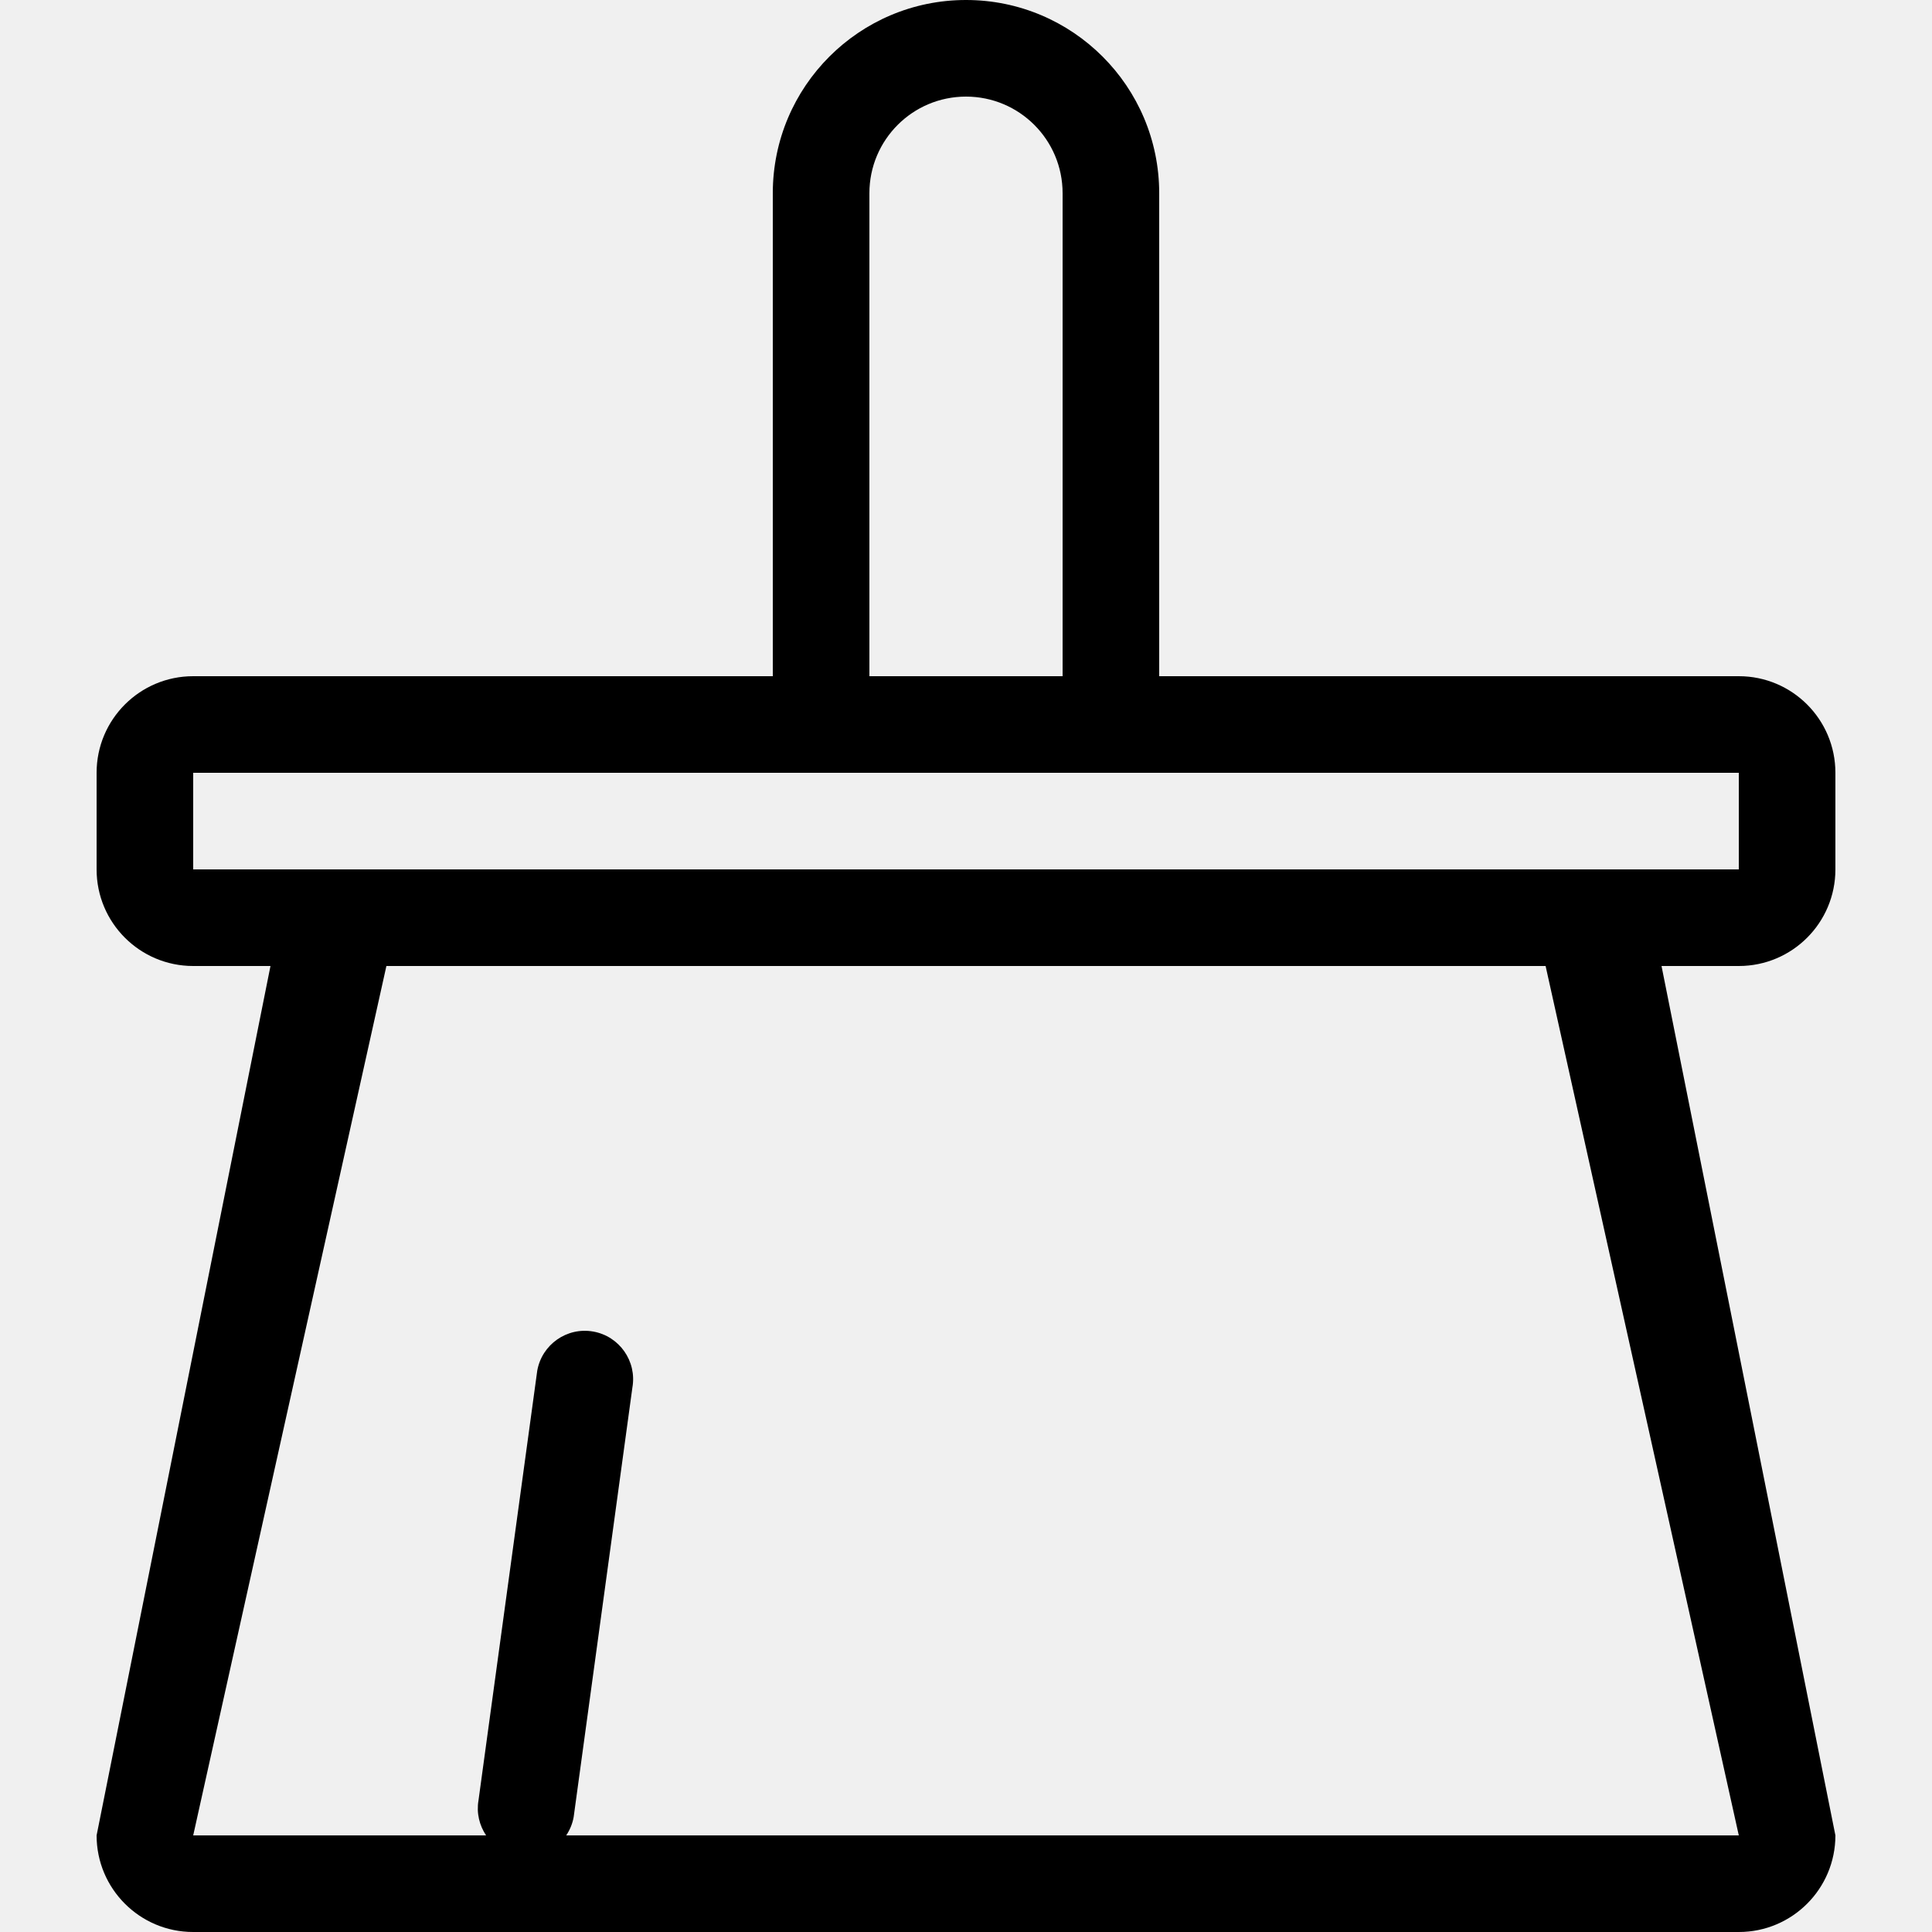
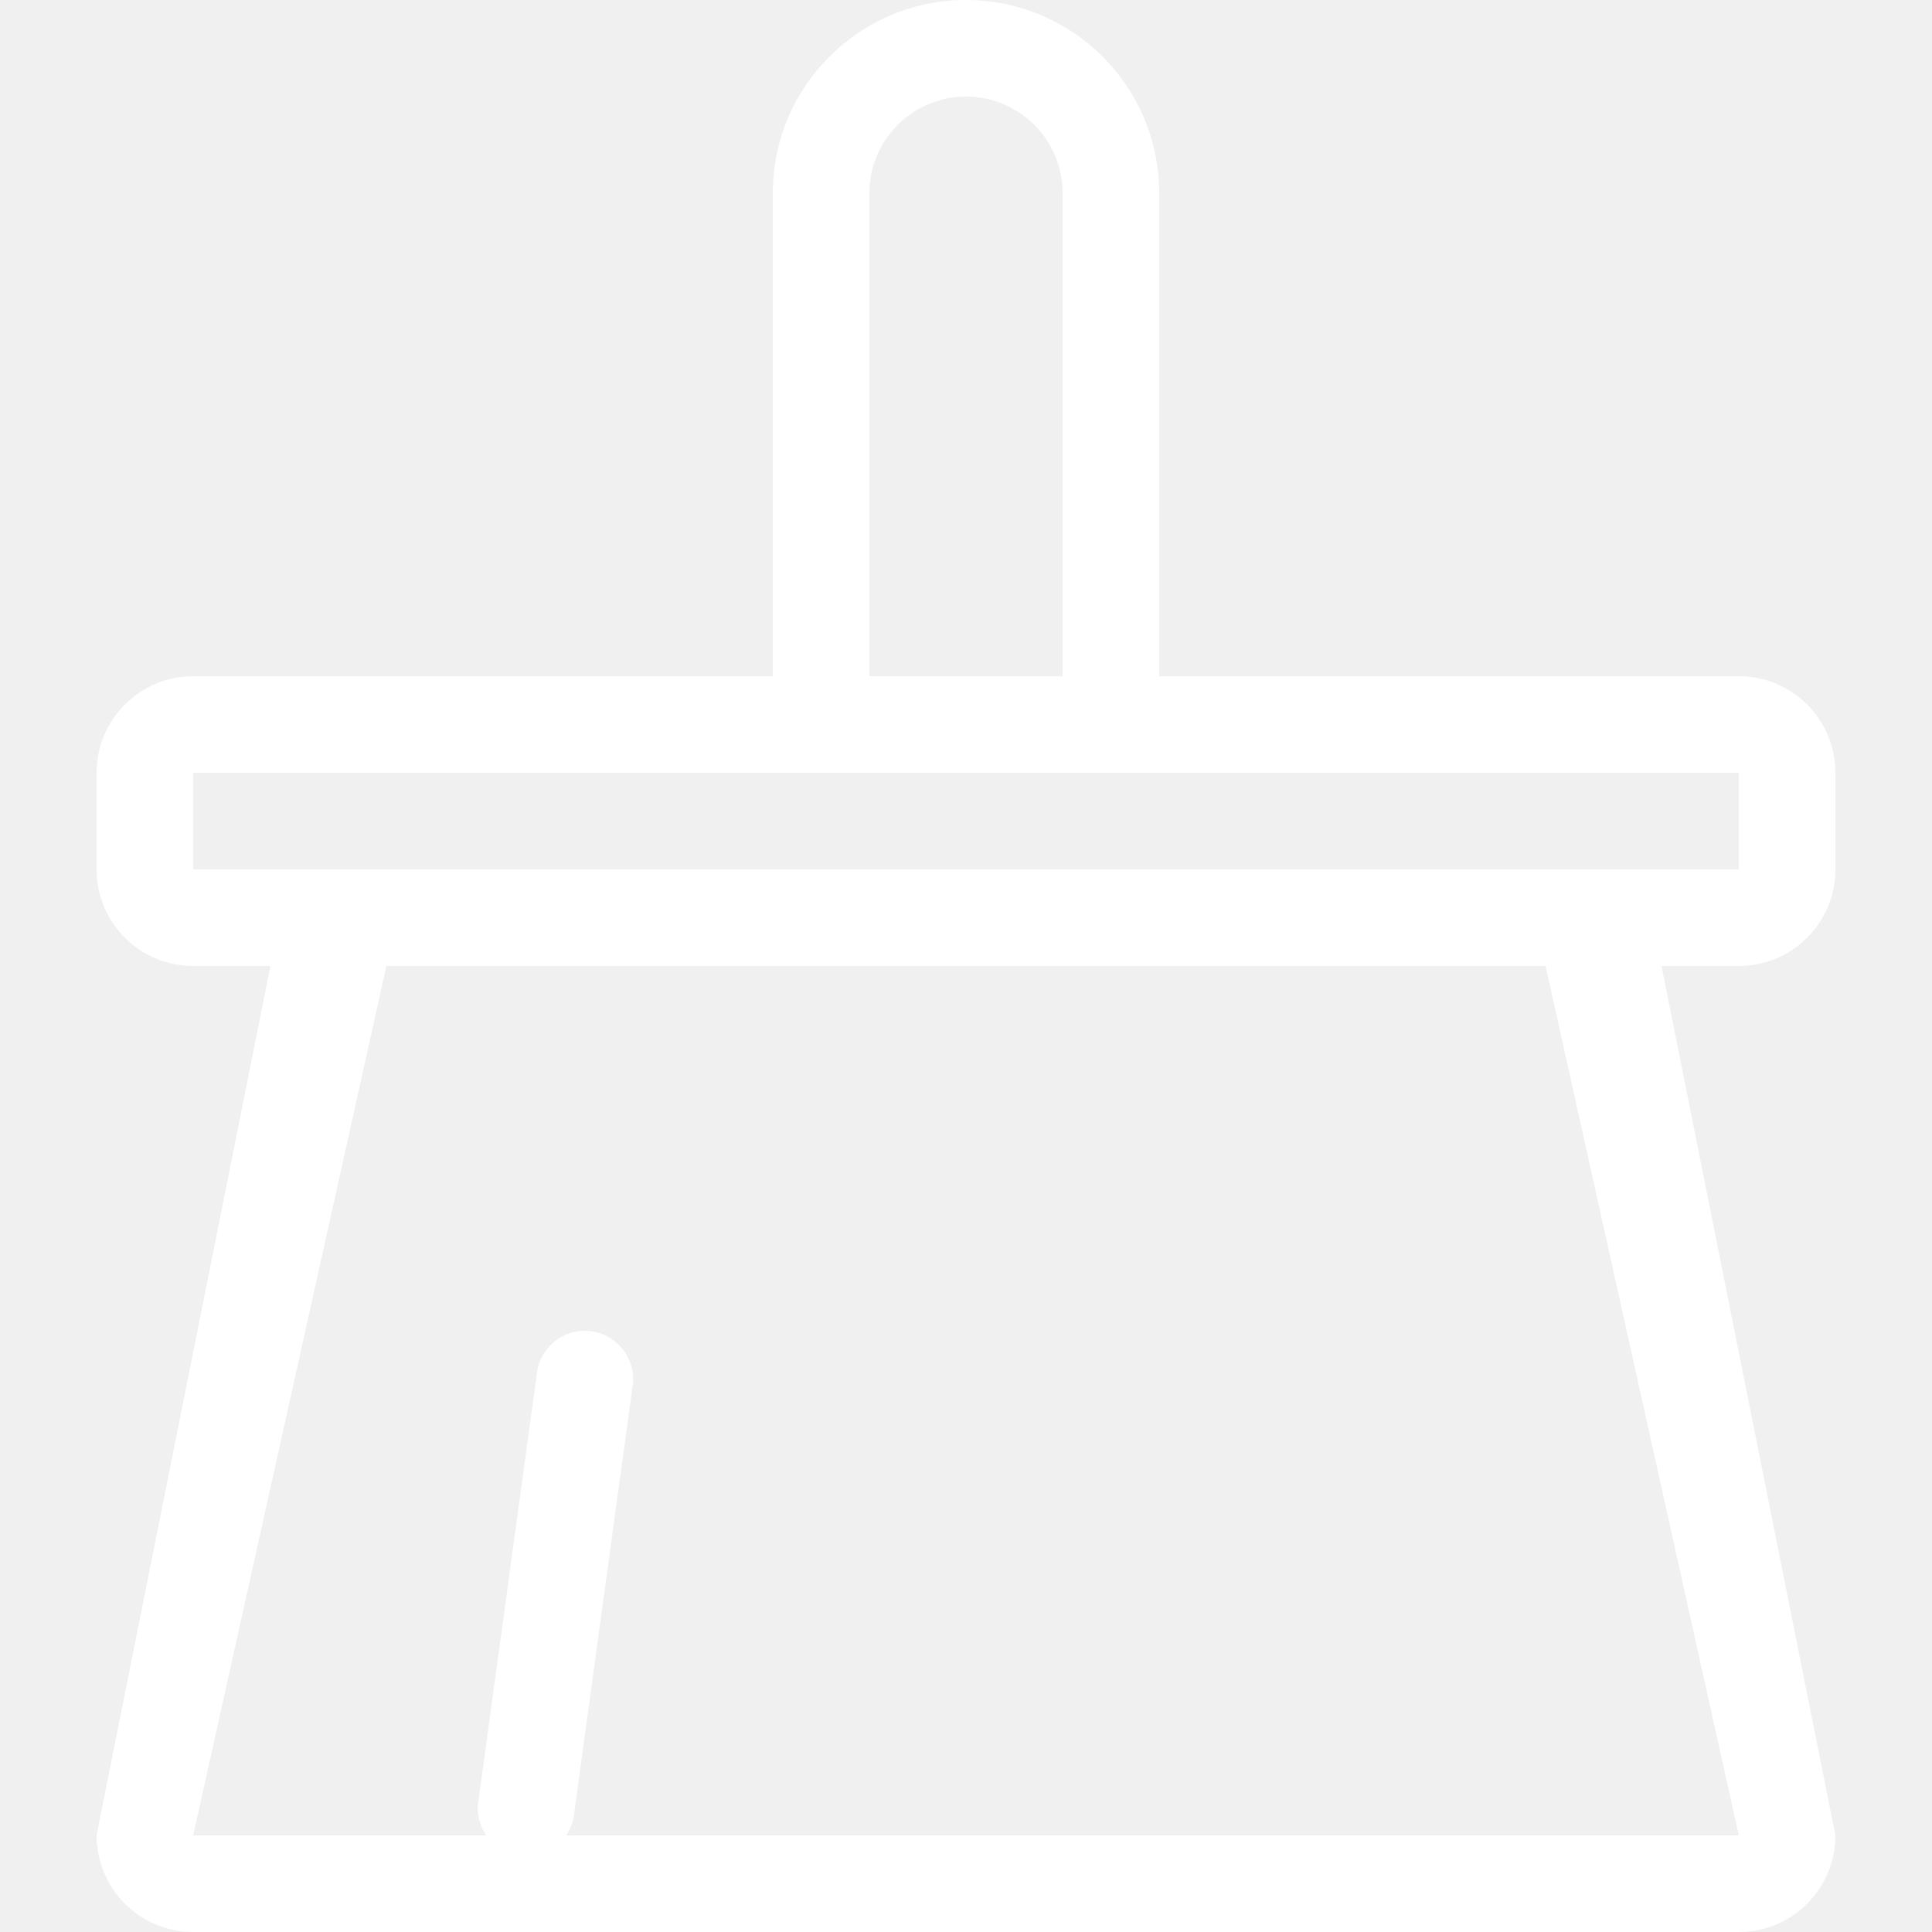
<svg xmlns="http://www.w3.org/2000/svg" class="delete-icon_7ree" viewBox="0 0 1024 1024">
-   <path d="M921.6 512 880.64 512 972.8 972.8C972.8 1001.088 949.888 1024 921.6 1024L102.4 1024C74.112 1024 51.2 1001.088 51.2 972.8L143.36 512 102.4 512C74.112 512 51.2 489.088 51.2 460.8L51.2 409.6C51.2 381.312 74.112 358.4 102.4 358.4L409.6 358.4 409.6 102.4C409.6 45.85 455.45 0 512 0 568.55 0 614.4 45.85 614.4 102.4L614.4 358.4 921.6 358.4C949.888 358.4 972.8 381.312 972.8 409.6L972.8 460.8C972.8 489.088 949.888 512 921.6 512ZM102.4 972.8 257.638 972.8C254.106 967.501 252.442 960.947 253.619 954.189L284.749 726.502C287.206 712.602 300.467 703.283 314.394 705.741 328.32 708.198 337.613 721.485 335.181 735.411L304.051 963.072C303.411 966.682 302.003 969.933 300.109 972.8L921.6 972.8 819.2 512 204.8 512 102.4 972.8ZM563.2 102.4C563.2 74.112 540.288 51.2 512 51.2 483.712 51.2 460.8 74.112 460.8 102.4L460.8 358.4 563.2 358.4 563.2 102.4ZM921.6 409.6 102.4 409.6 102.4 460.8 921.6 460.8 921.6 409.6Z" fill="currentColor" />
+   <path d="M921.6 512 880.64 512 972.8 972.8C972.8 1001.088 949.888 1024 921.6 1024L102.4 1024C74.112 1024 51.2 1001.088 51.2 972.8L143.36 512 102.4 512C74.112 512 51.2 489.088 51.2 460.8L51.2 409.6C51.2 381.312 74.112 358.4 102.4 358.4L409.6 358.4 409.6 102.4C409.6 45.85 455.45 0 512 0 568.55 0 614.4 45.85 614.4 102.4L614.4 358.4 921.6 358.4C949.888 358.4 972.8 381.312 972.8 409.6L972.8 460.8C972.8 489.088 949.888 512 921.6 512ZM102.4 972.8 257.638 972.8C254.106 967.501 252.442 960.947 253.619 954.189L284.749 726.502C287.206 712.602 300.467 703.283 314.394 705.741 328.32 708.198 337.613 721.485 335.181 735.411L304.051 963.072C303.411 966.682 302.003 969.933 300.109 972.8L921.6 972.8 819.2 512 204.8 512 102.4 972.8ZM563.2 102.4C563.2 74.112 540.288 51.2 512 51.2 483.712 51.2 460.8 74.112 460.8 102.4L460.8 358.4 563.2 358.4 563.2 102.4ZM921.6 409.6 102.4 409.6 102.4 460.8 921.6 460.8 921.6 409.6Z" fill="#ffffff" />
</svg>
